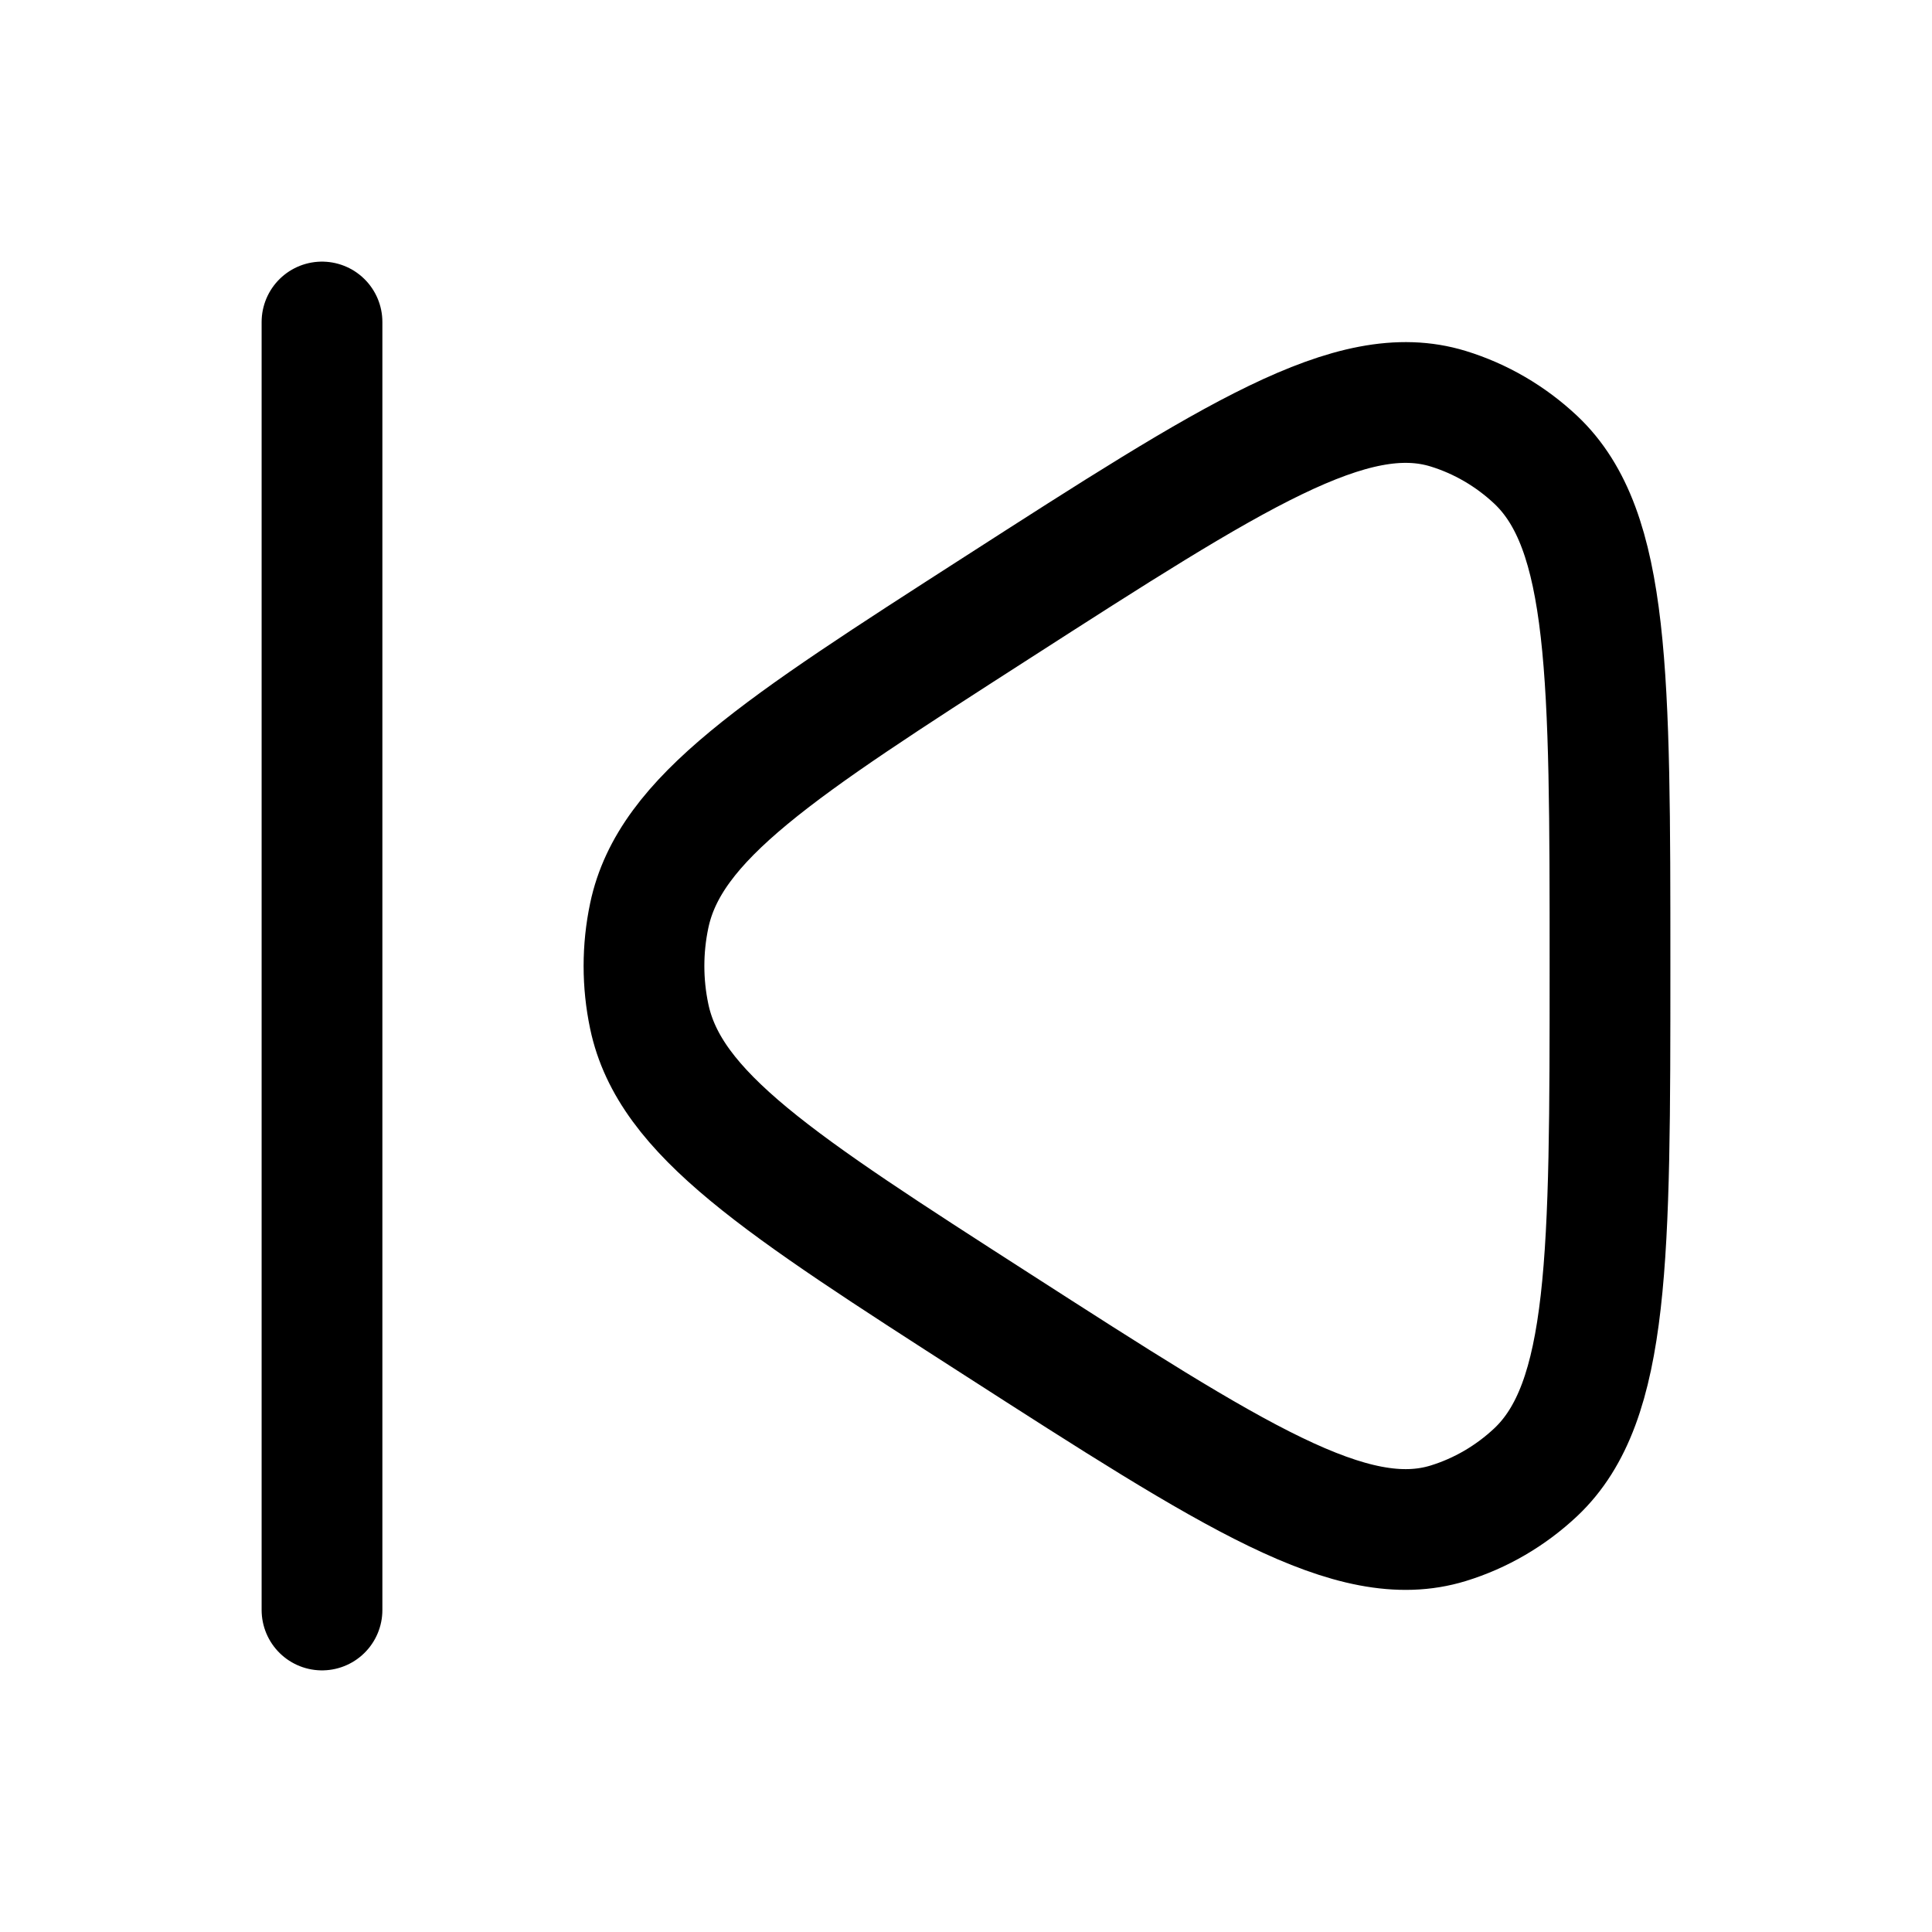
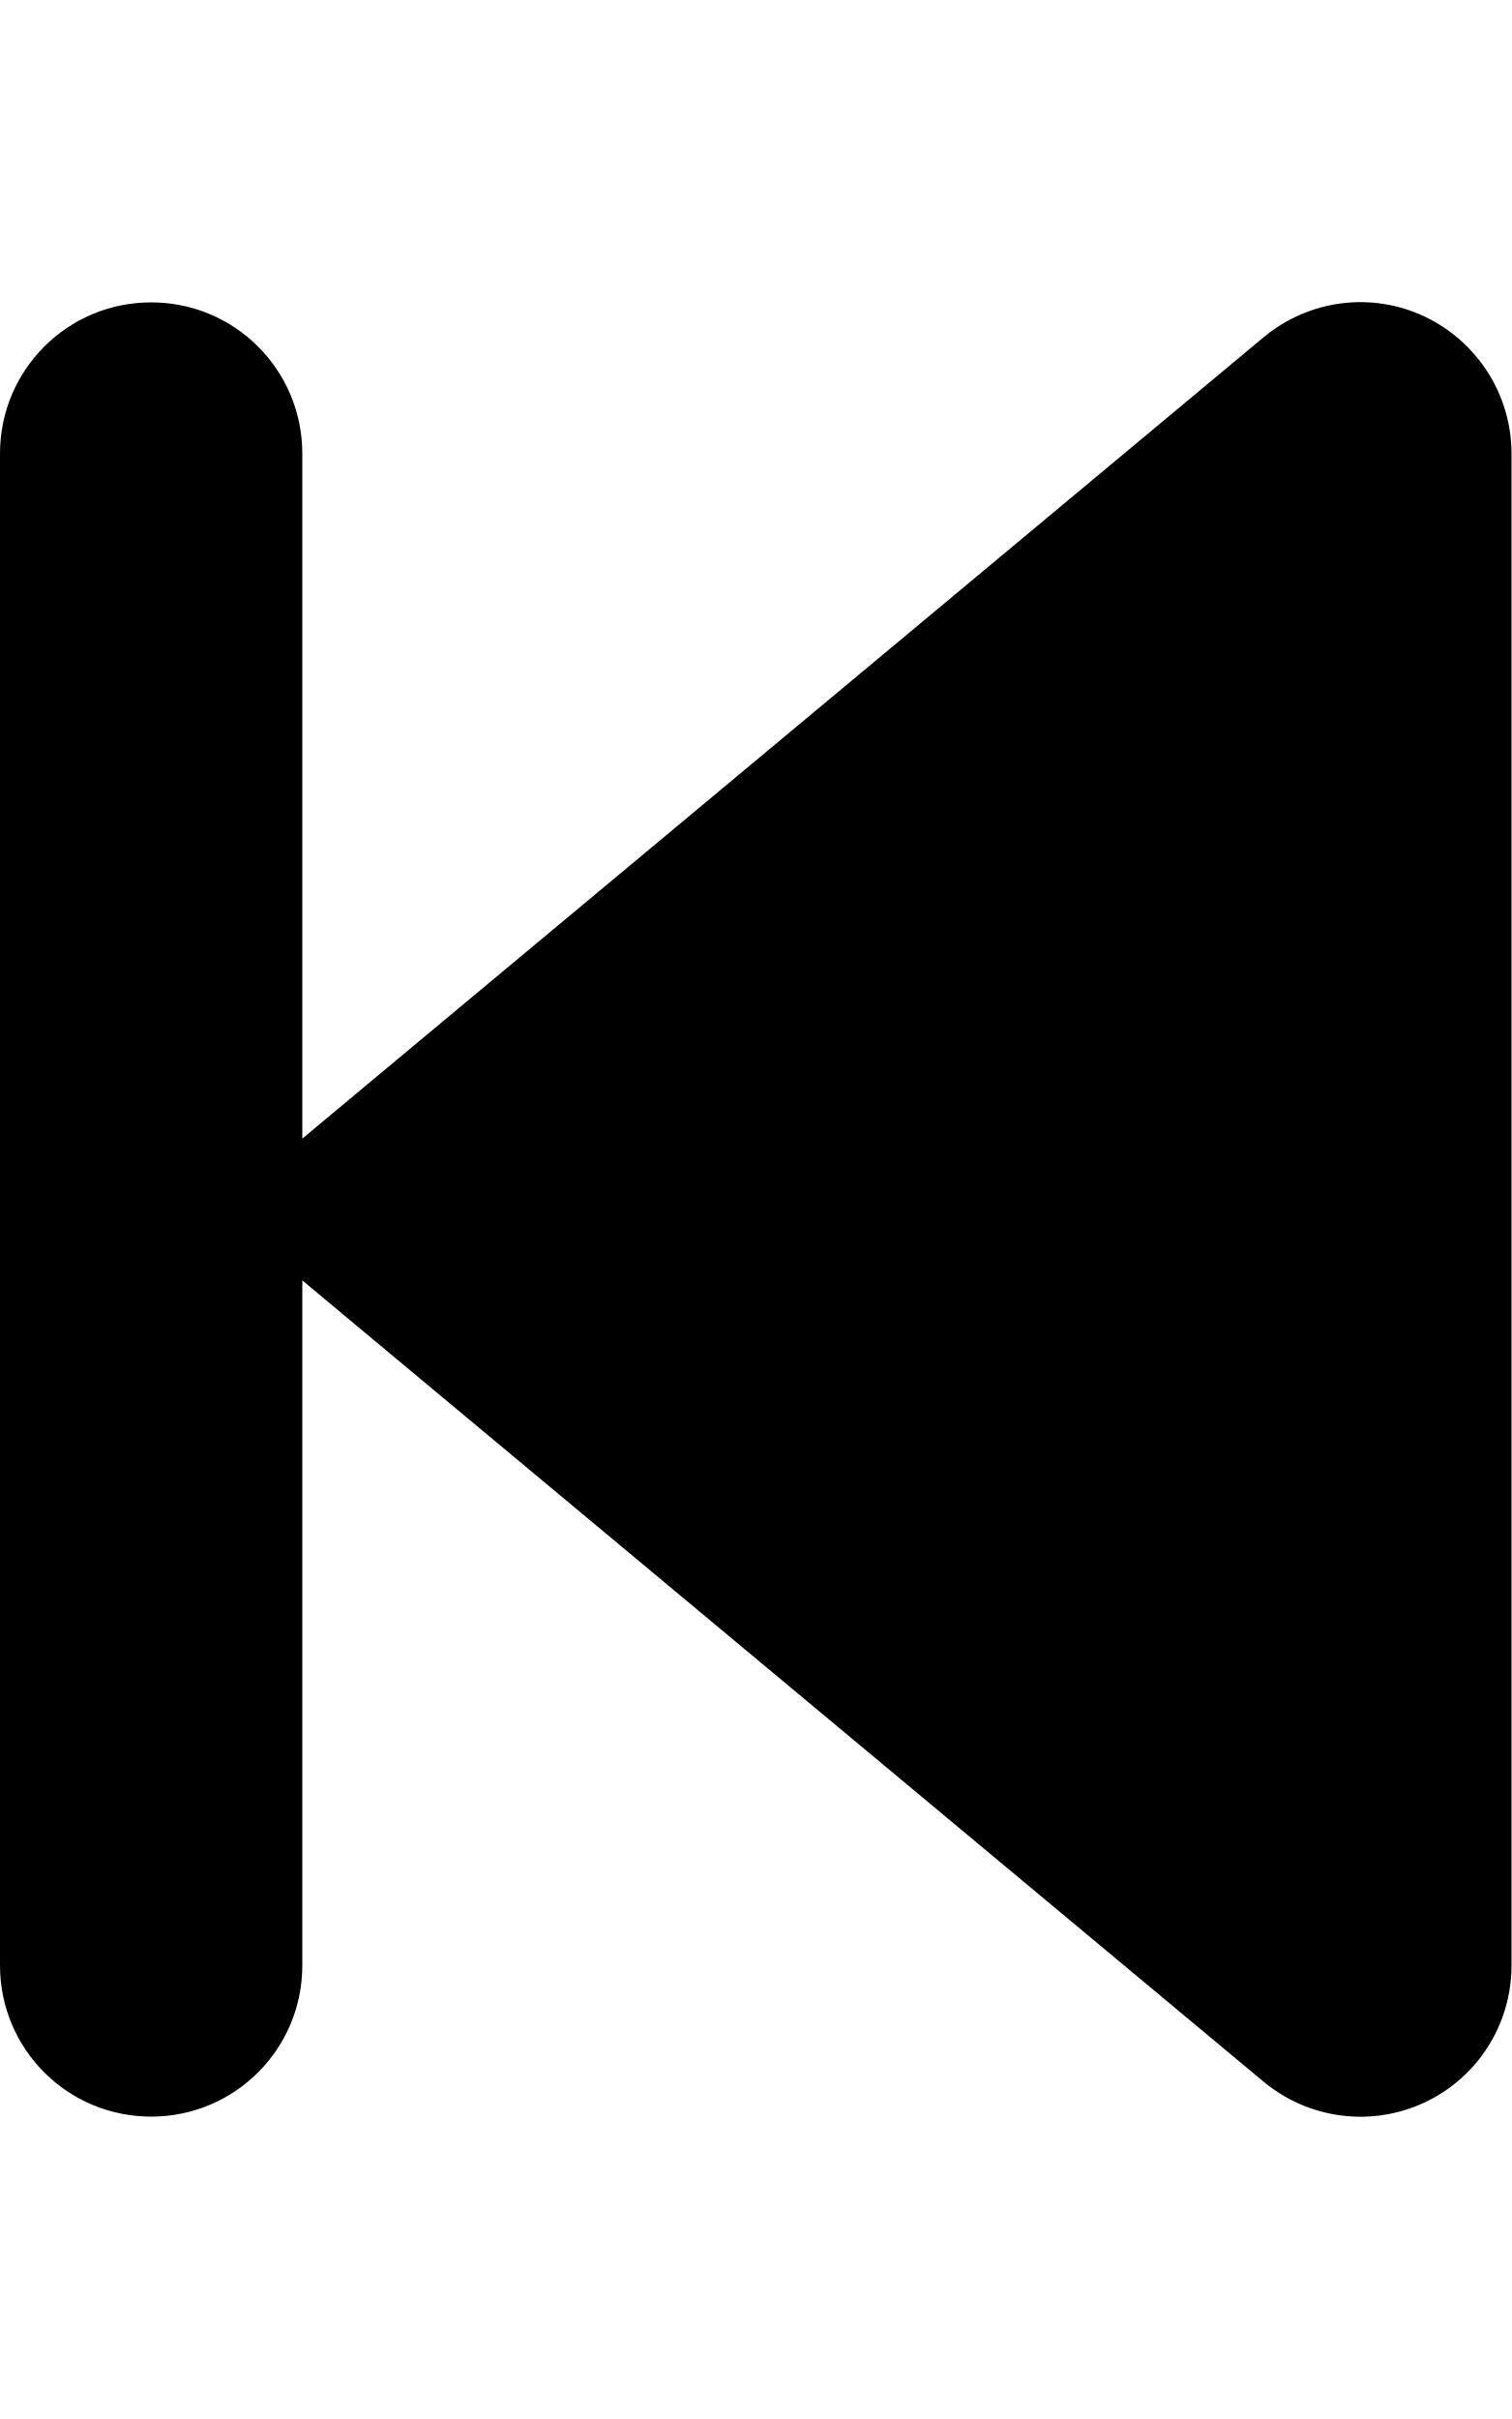
- <svg xmlns="http://www.w3.org/2000/svg" width="24" height="24" viewBox="0 0 24 24" fill="none" class="injected-svg" data-src="https://hugeicons.storage.googleapis.com/icons/previous-stroke-rounded.svg?type=svg" role="img" color="#000000">
-   <path d="M8.065 12.626C8.319 13.837 9.673 14.708 12.38 16.448C15.325 18.341 16.797 19.288 17.989 18.923C18.393 18.799 18.765 18.582 19.078 18.288C20 17.418 20 15.612 20 12C20 8.388 20 6.582 19.078 5.712C18.765 5.418 18.393 5.201 17.989 5.077C16.797 4.712 15.325 5.659 12.38 7.552C9.673 9.292 8.319 10.163 8.065 11.374C7.978 11.787 7.978 12.213 8.065 12.626Z" stroke="#000000" stroke-width="1.5" stroke-linejoin="round" />
-   <path d="M4 4L4 20" stroke="#000000" stroke-width="1.5" stroke-linecap="round" />
+ <svg xmlns="http://www.w3.org/2000/svg" viewBox="0 0 320 512">
+   <path d="M267.5 440.6c9.5 7.9 22.8 9.7 34.1 4.4s18.4-16.6 18.4-29V96c0-12.4-7.2-23.7-18.4-29s-24.5-3.6-34.1 4.4l-192 160L64 241V96c0-17.7-14.3-32-32-32S0 78.3 0 96V416c0 17.7 14.3 32 32 32s32-14.3 32-32V271l11.5 9.6 192 160z" />
</svg>
